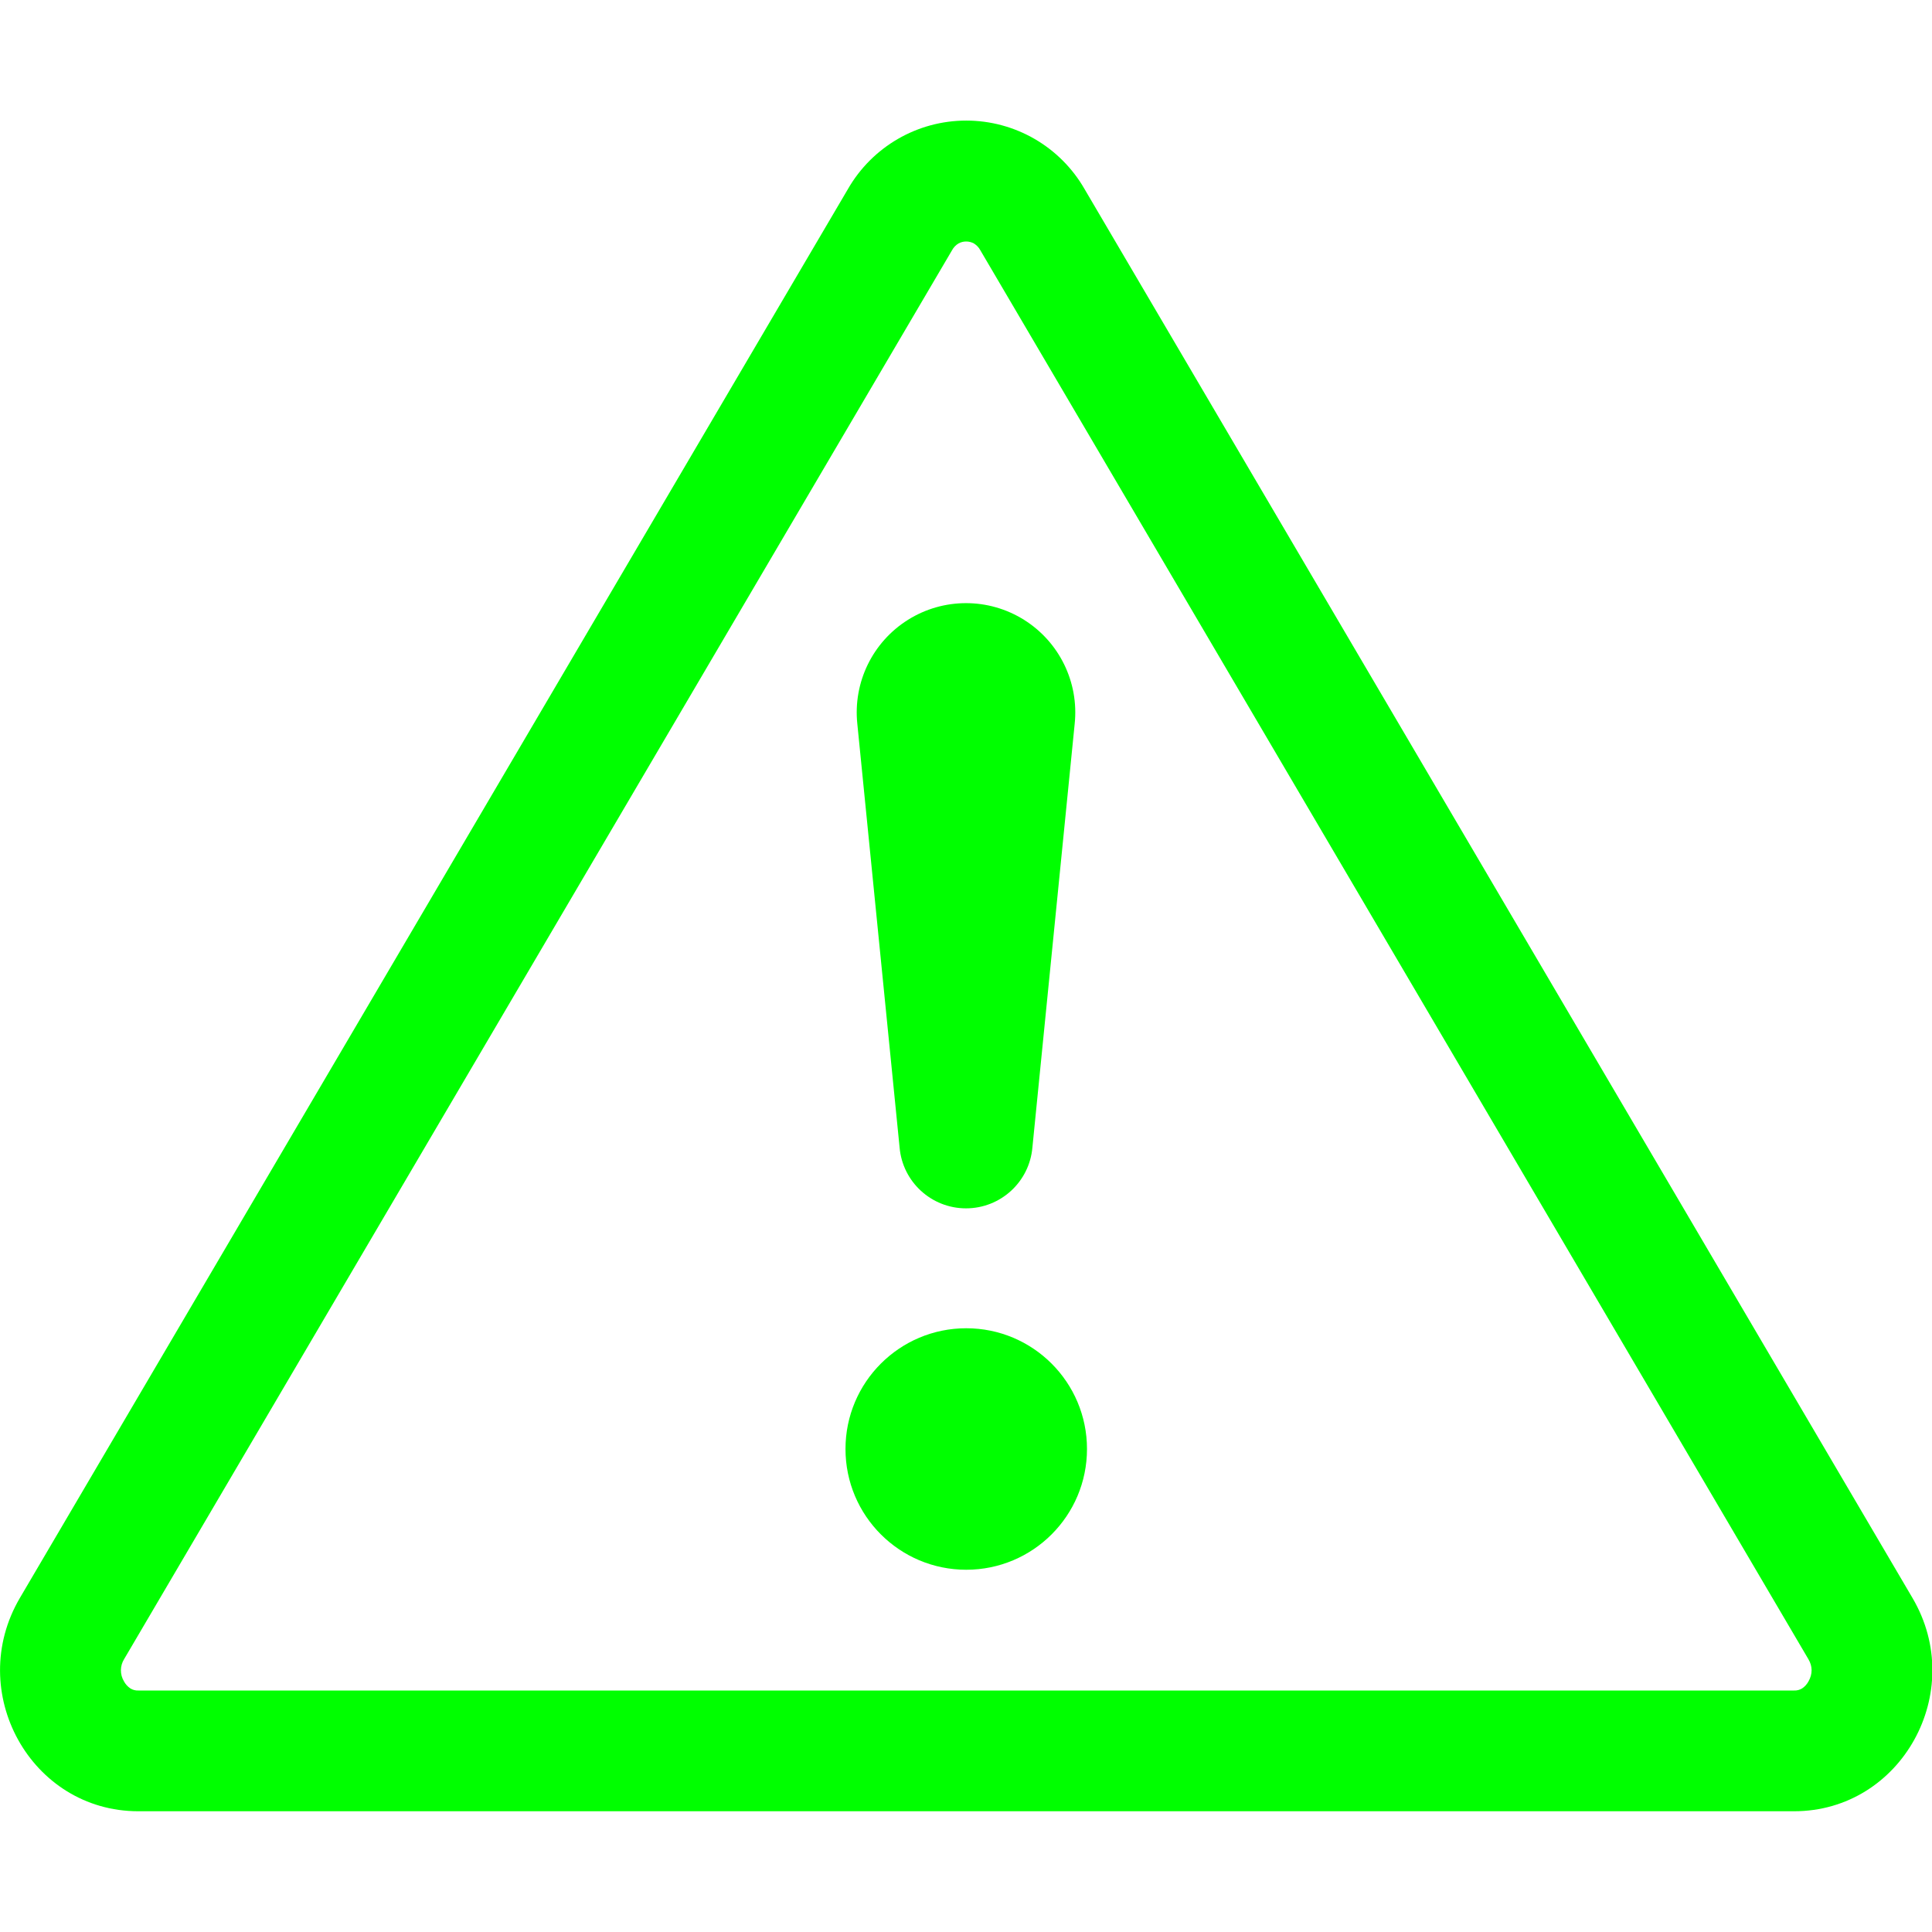
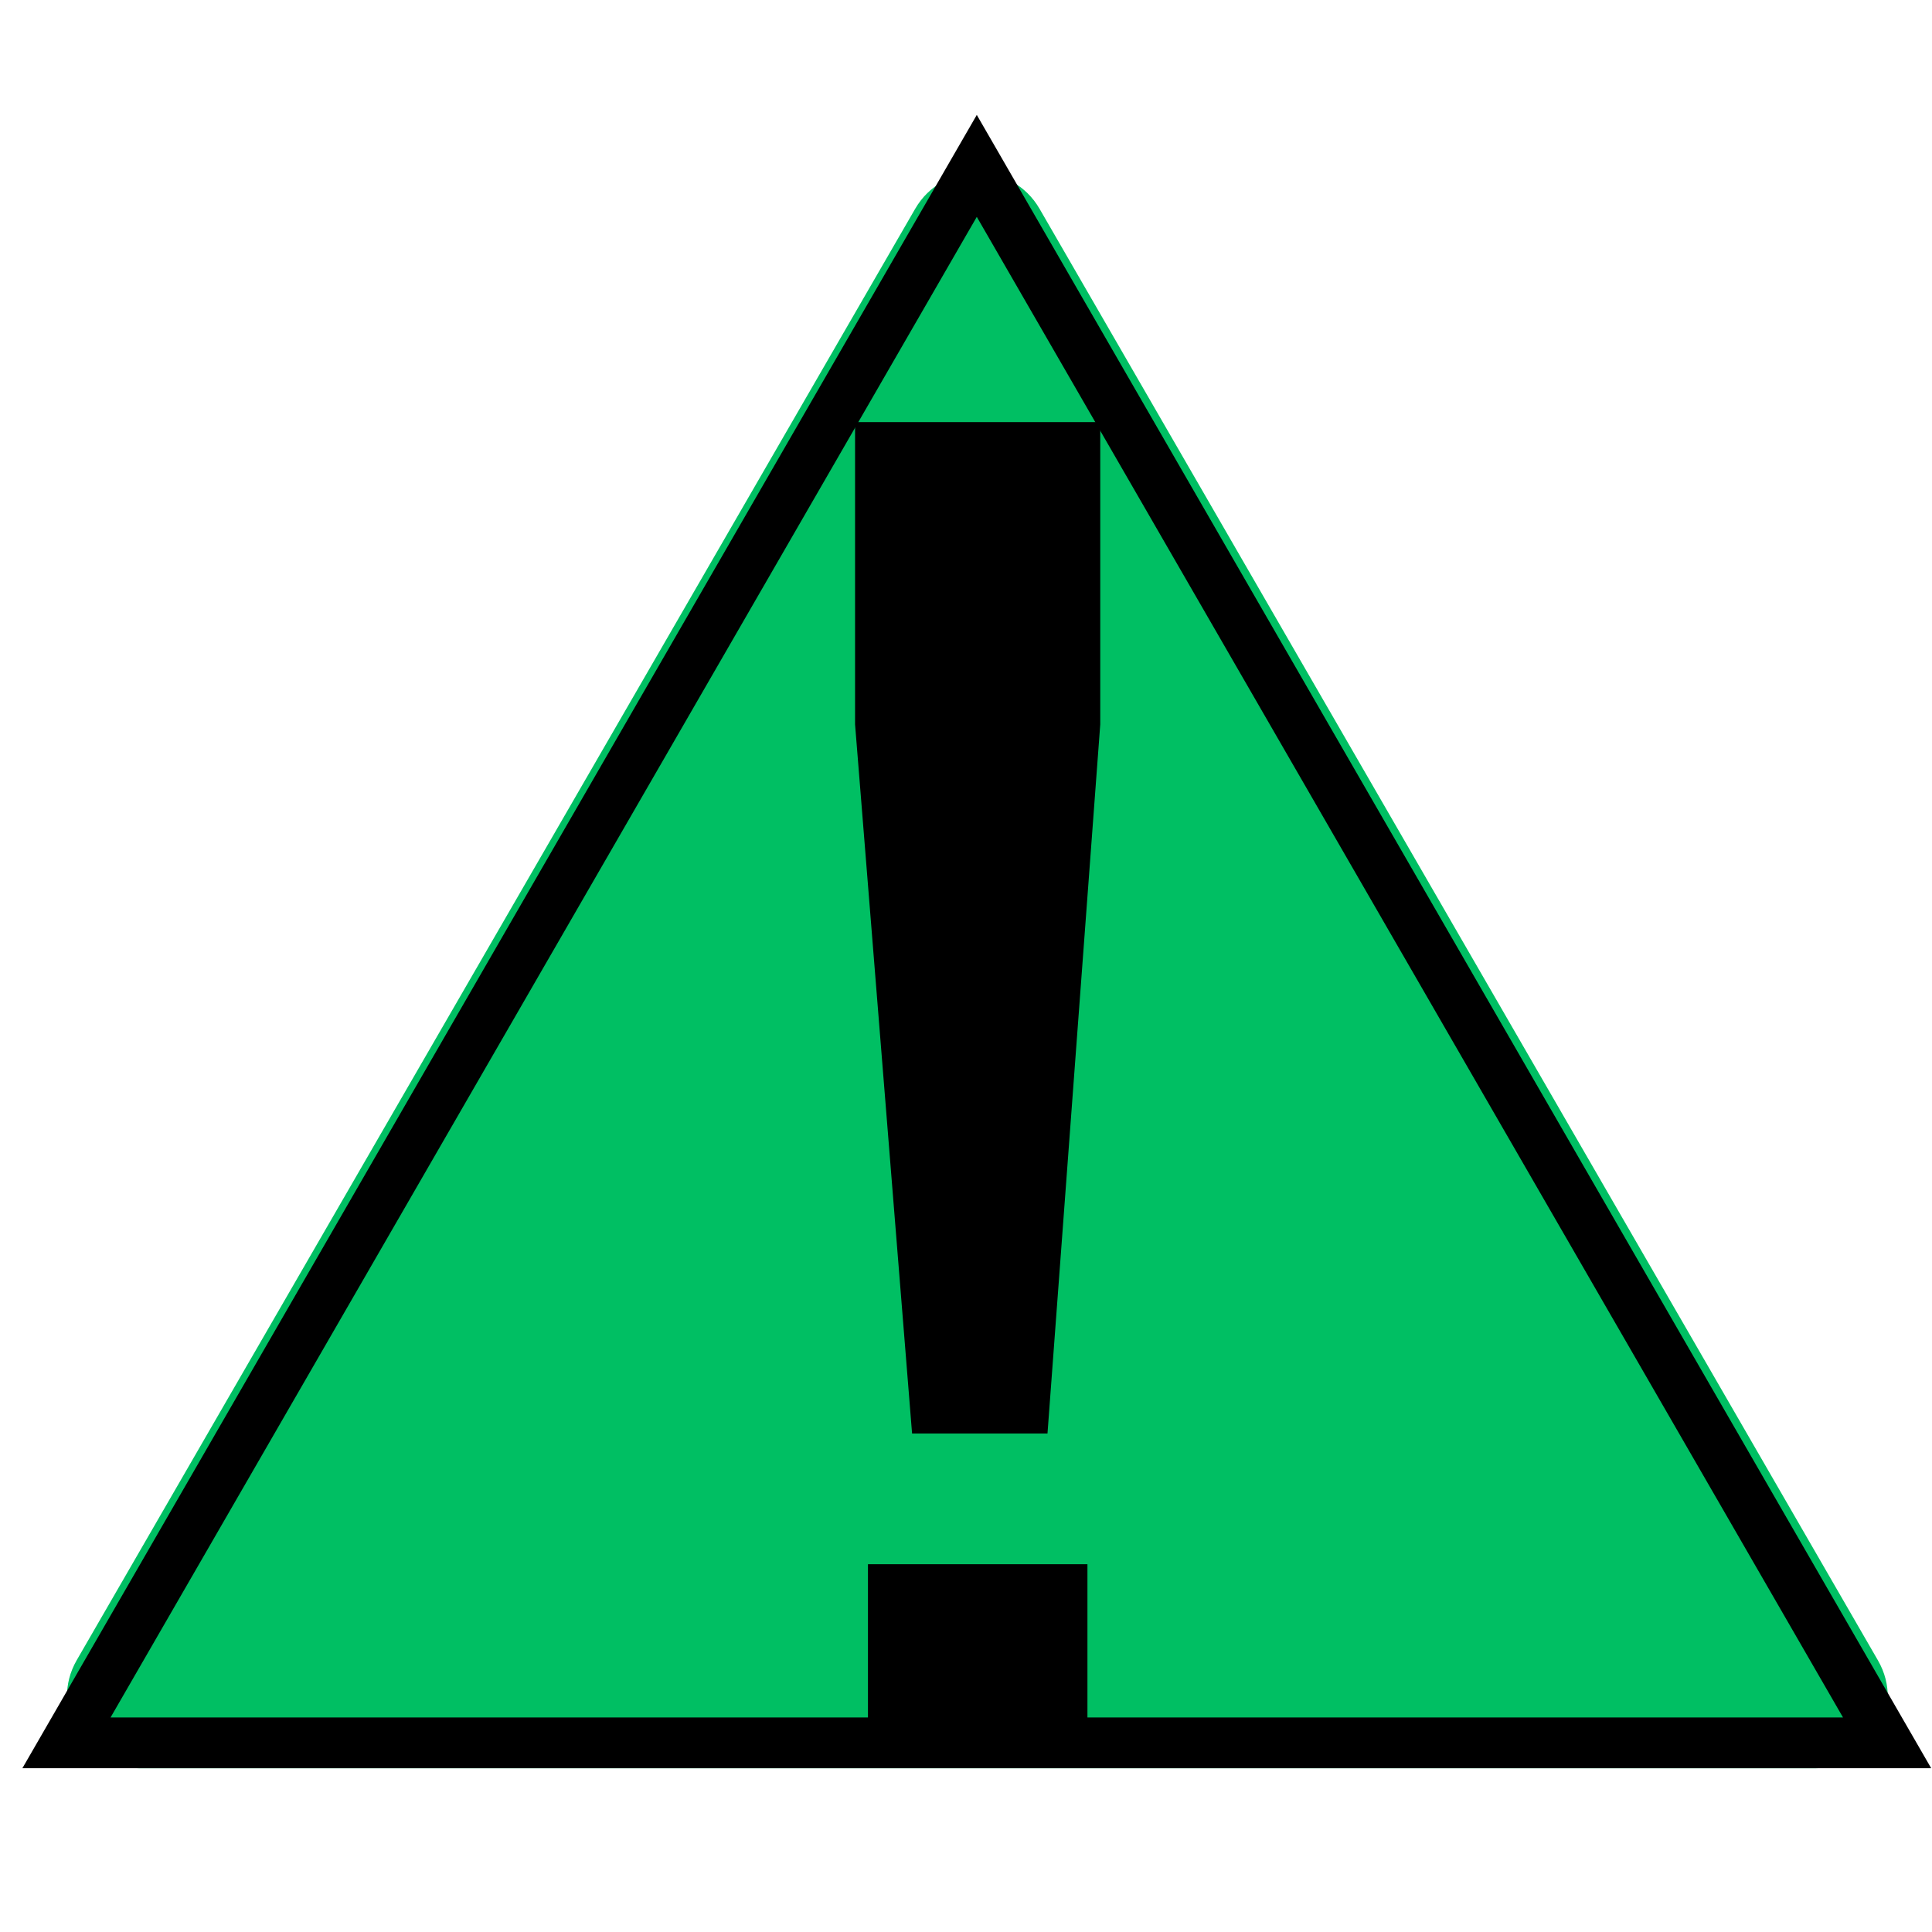
- <svg xmlns="http://www.w3.org/2000/svg" width="26" height="26" fill="currentColor" class="bi bi-exclamation-triangle" viewBox="0 0 16 16">
-   <path d="M7.938 2.016A.13.13 0 0 1 8.002 2a.13.13 0 0 1 .063.016.146.146 0 0 1 .054.057l6.857 11.667c.036.06.035.124.002.183a.163.163 0 0 1-.054.06.116.116 0 0 1-.066.017H1.146a.115.115 0 0 1-.066-.017.163.163 0 0 1-.054-.06.176.176 0 0 1 .002-.183L7.884 2.073a.147.147 0 0 1 .054-.057zm1.044-.45a1.13 1.13 0 0 0-1.96 0L.165 13.233c-.457.778.091 1.767.98 1.767h13.713c.889 0 1.438-.99.98-1.767L8.982 1.566z" fill="#00ff00" style="" />
-   <path d="M7.002 12a1 1 0 1 1 2 0 1 1 0 0 1-2 0zM7.1 5.995a.905.905 0 1 1 1.8 0l-.35 3.507a.552.552 0 0 1-1.1 0L7.1 5.995z" fill="#00ff00" style="" />
+ <svg xmlns="http://www.w3.org/2000/svg" width="1000" zoomAndPan="magnify" viewBox="0 0 750 750" height="1000" preserveAspectRatio="xMidYMid meet" version="1.0">
+   <defs>
+     <clipPath id="6fd12bcb3b">
+       <path d="M 26 67 L 733 67 L 733 686.449 L 26 686.449 Z M 26 67 " clip-rule="nonzero" />
+     </clipPath>
+     <clipPath id="1d79e7ddf0">
+       <path d="M 8.688 44.516 L 749.688 44.516 L 749.688 686.516 L 8.688 686.516 Z M 8.688 44.516 " clip-rule="nonzero" />
+     </clipPath>
+     <clipPath id="ebf202925f">
+       <path d="M 331.898 159.512 L 427.148 159.512 L 427.148 686.762 L 331.898 686.762 Z M 331.898 159.512 " clip-rule="nonzero" />
+     </clipPath>
+   </defs>
+   <g clip-path="url(#6fd12bcb3b)">
+     <path fill="#00bf63" d="M 29.785 644.473 L 355.238 81.113 C 365.984 62.461 392.848 62.461 403.59 81.113 L 729.047 644.613 C 739.789 663.262 726.359 686.438 704.871 686.438 L 53.961 686.438 C 32.473 686.297 19.039 663.121 29.785 644.473 Z M 29.785 644.473 " fill-opacity="1" fill-rule="nonzero" />
+   </g>
+   <g clip-path="url(#1d79e7ddf0)">
+     <path fill="#000000" d="M 749.688 686.422 L 8.688 686.422 L 379.188 44.605 Z M 42.922 666.711 L 715.453 666.711 L 379.188 84.184 Z M 42.922 666.711 " fill-opacity="1" fill-rule="nonzero" />
+   </g>
+   <path stroke-linecap="butt" transform="matrix(3.476278, 0, 0, 3.463635, 31.89697, 77.98674)" fill-opacity="1" fill="#000000" fill-rule="evenodd" stroke-linejoin="miter" d="M 88.25 153.3 L 111.76 153.3 L 111.76 174 L 88.25 174 Z M 88.25 153.3 " stroke="#000000" stroke-width="1" stroke-opacity="1" stroke-miterlimit="22.926" />
+   <path fill="#000000" d="M 357.277 553.023 L 335.41 281.059 L 335.41 167.312 L 423.641 167.312 L 423.641 281.059 L 403.406 553.023 Z M 357.277 553.023 " fill-opacity="1" fill-rule="evenodd" />
+   <g clip-path="url(#ebf202925f)">
+     <path stroke-linecap="butt" transform="matrix(3.476278, 0, 0, 3.463635, 31.89697, 77.98674)" fill="none" stroke-linejoin="miter" d="M 93.6 137.15 L 87.31 58.63 L 87.31 25.79 L 112.691 25.79 L 112.691 58.63 L 106.87 137.15 Z M 93.6 137.15 " stroke="#000000" stroke-width="2" stroke-opacity="1" stroke-miterlimit="22.926" />
+   </g>
</svg>
